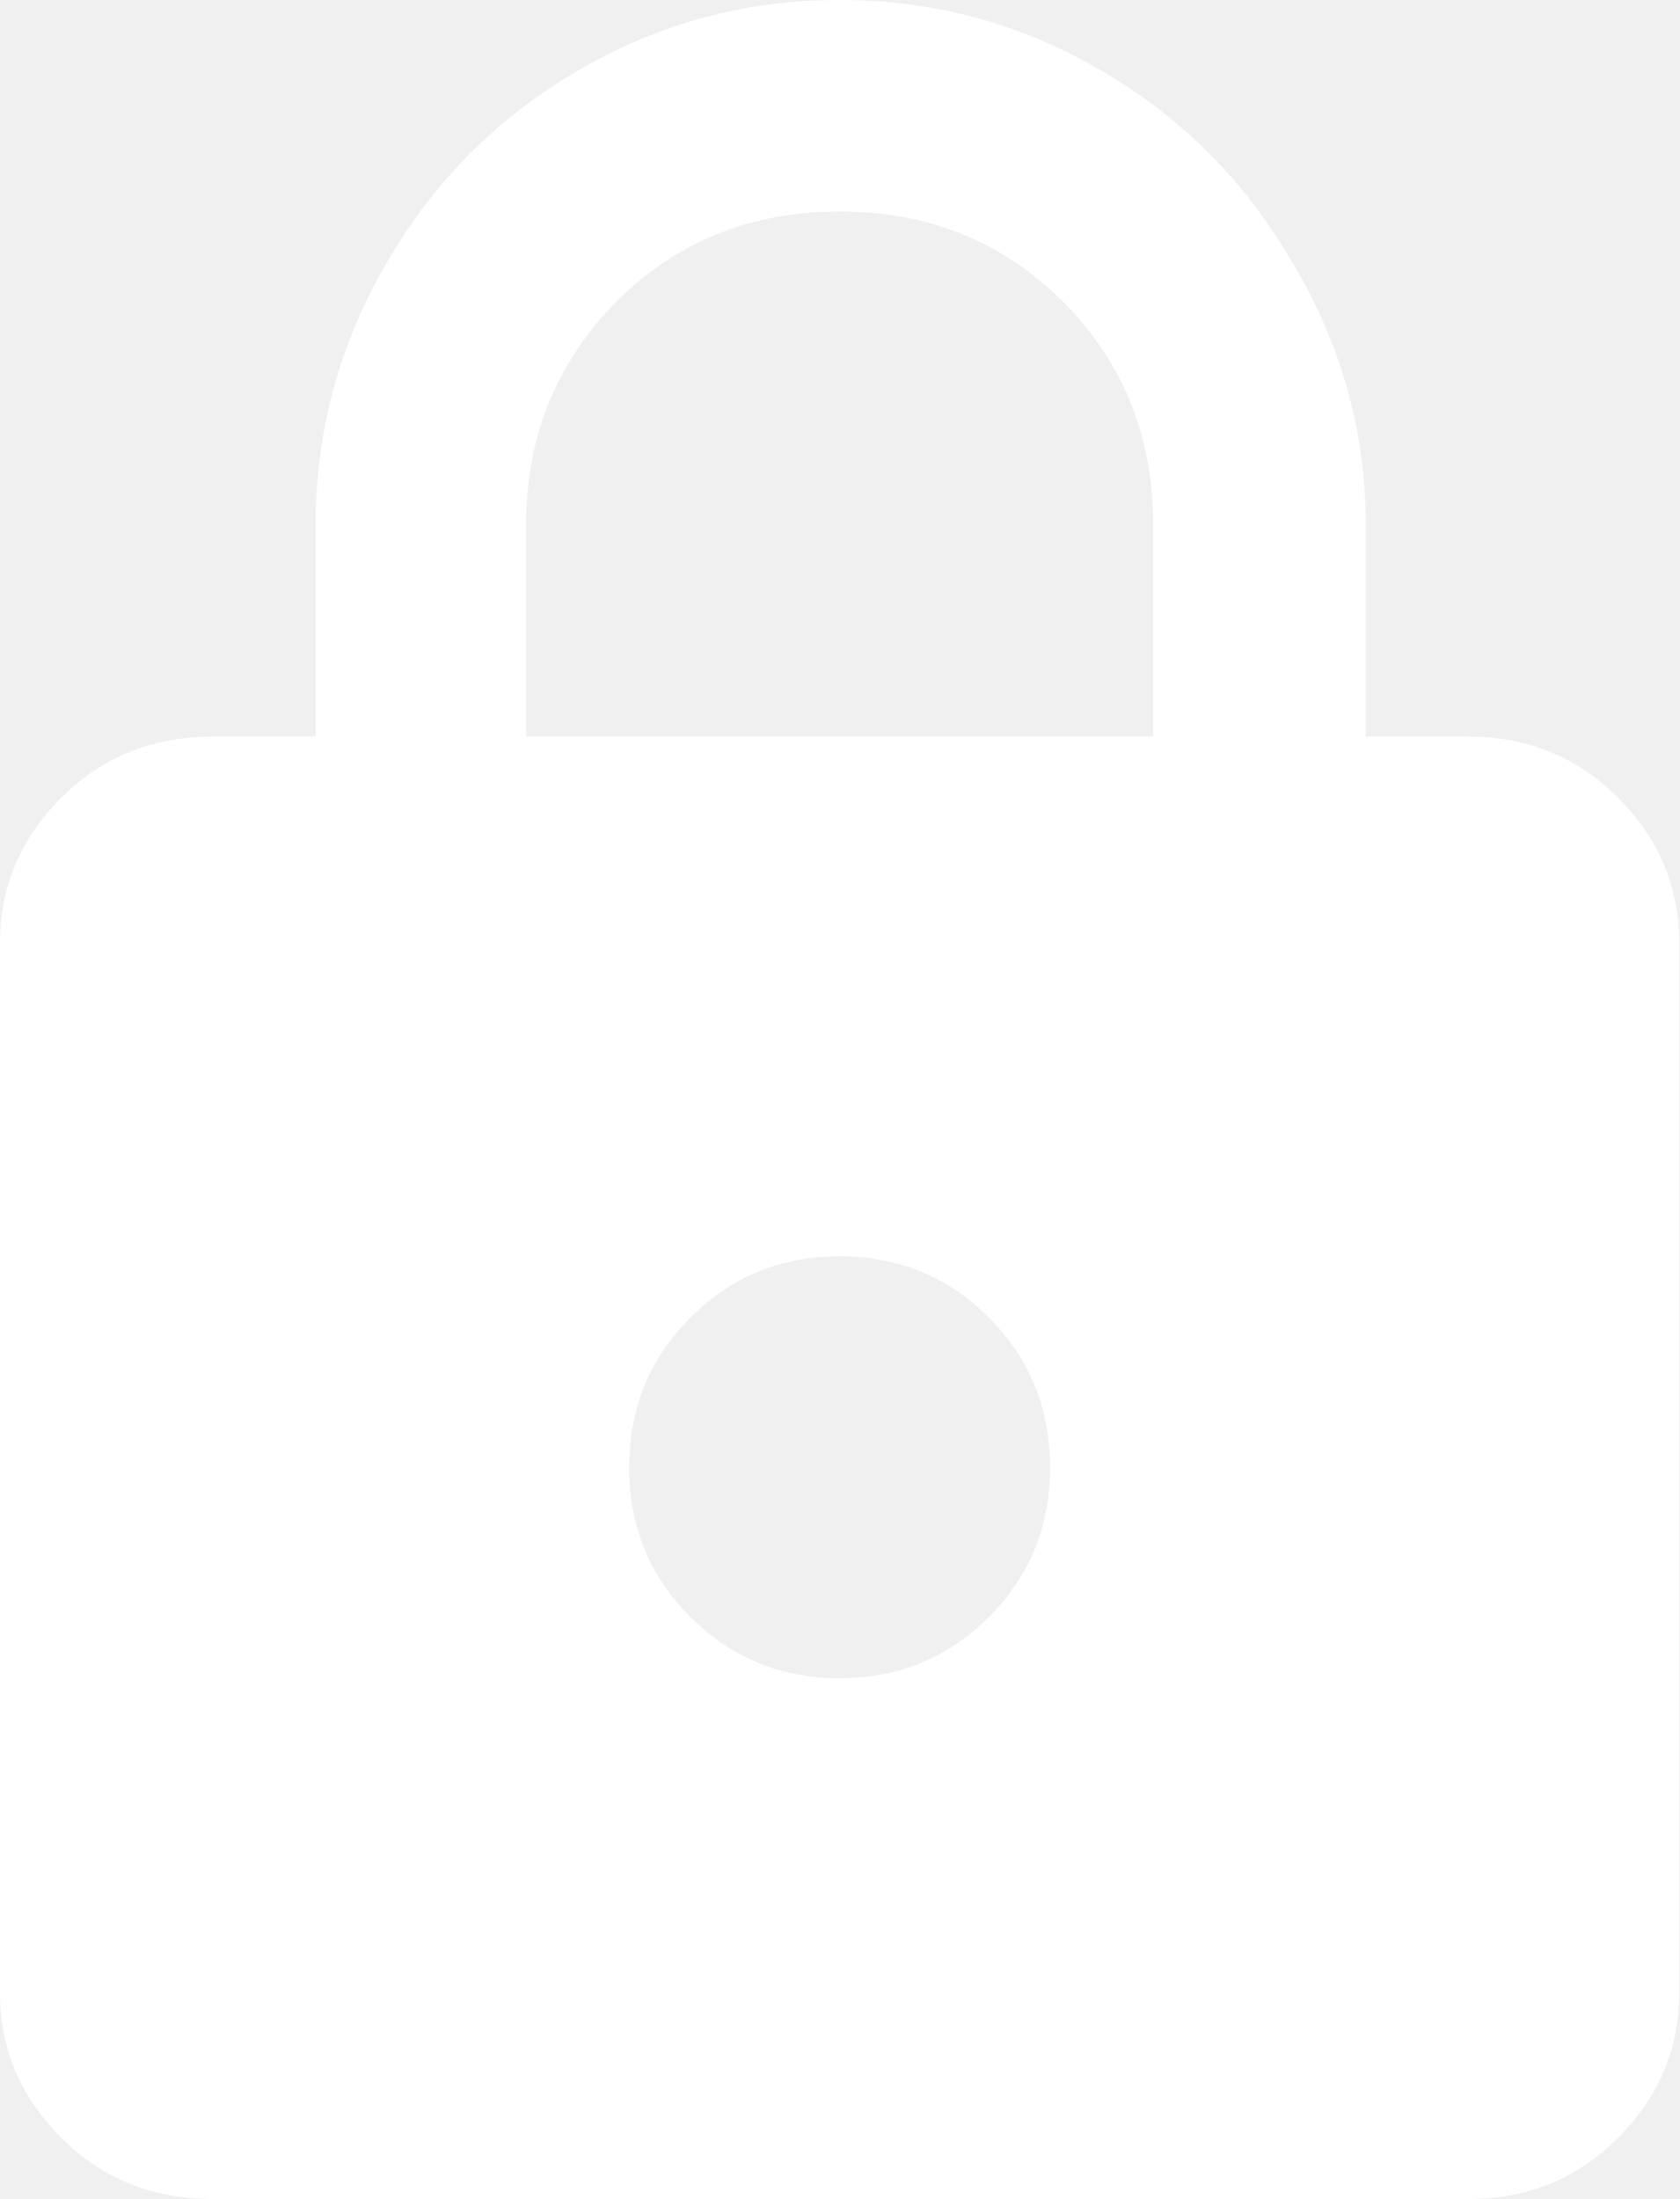
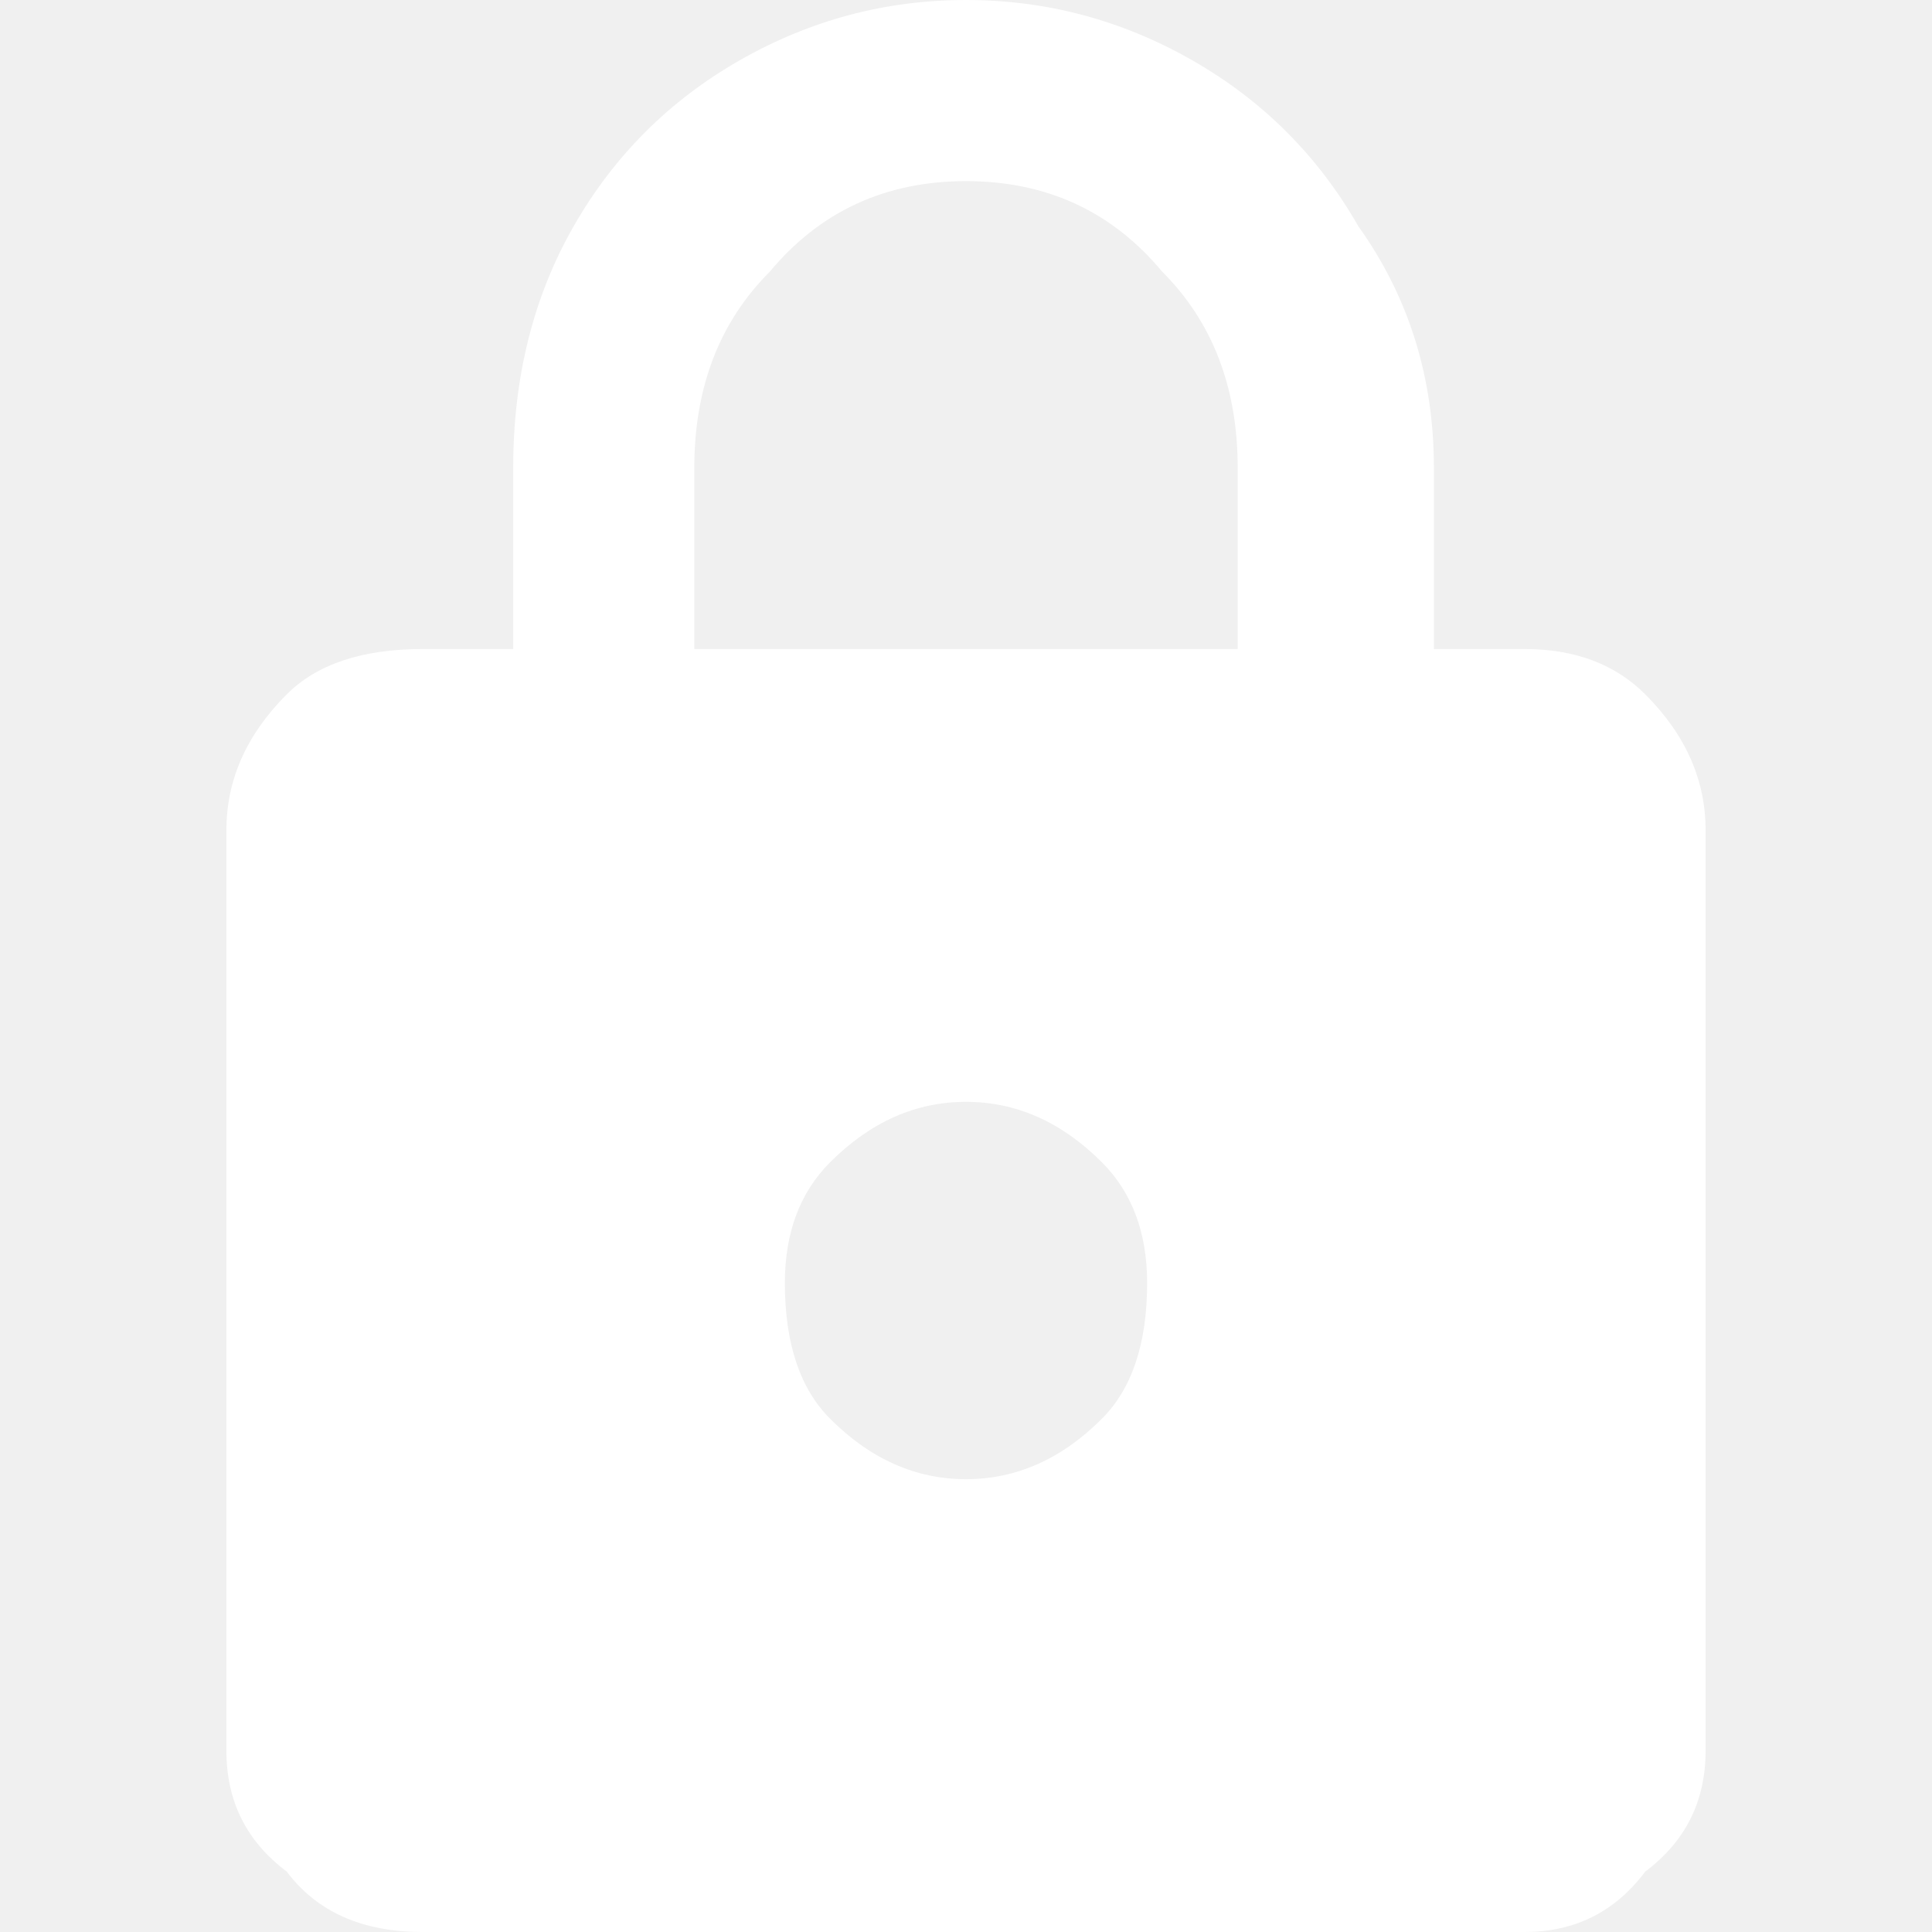
- <svg xmlns="http://www.w3.org/2000/svg" version="1.1" viewBox="0 0 1564 2048">
-   <path d="m782 1563q82 0 139-57t57-139q0-83-57-140t-139-57-139 57-57 140q0 82 57 139t139 57zm586-877q82 0 139 57t57 135v978q0 78-57 135t-139 57h-1170q-84 0-141-57t-57-135v-978q0-78 57-135t141-57h96v-197q0-131 66-244 66-114 178-179 112-66 244-66t244 66q112 65 178 179 68 114 68 244v197zm-586-489q-124 0-208 84-84 85-84 208v197h584v-197q0-124-84-208t-208-84z" fill="#FFF" />
+ <svg xmlns="http://www.w3.org/2000/svg" viewBox="0 0 128 128">
+   <path d="m64 98q5 0 9-4 3-3 3-9 0-5-3-8-4-4-9-4t-9 4q-3 3-3 8 0 6 3 9 4 4 9 4zm37-55q5 0 8 3 4 4 4 9v61q0 5-4 8-3 4-8 4h-73q-6 0-9-4-4-3-4-8v-61q0-5 4-9 3-3 9-3h6v-12q0-9 4-16t11-11 15-4 15 4 11 11q5 7 5 16v12zm-37-31q-8 0-13 6-5 5-5 13v12h36v-12q0-8-5-13-5-6-13-6z" fill="#FFF" />
</svg>
